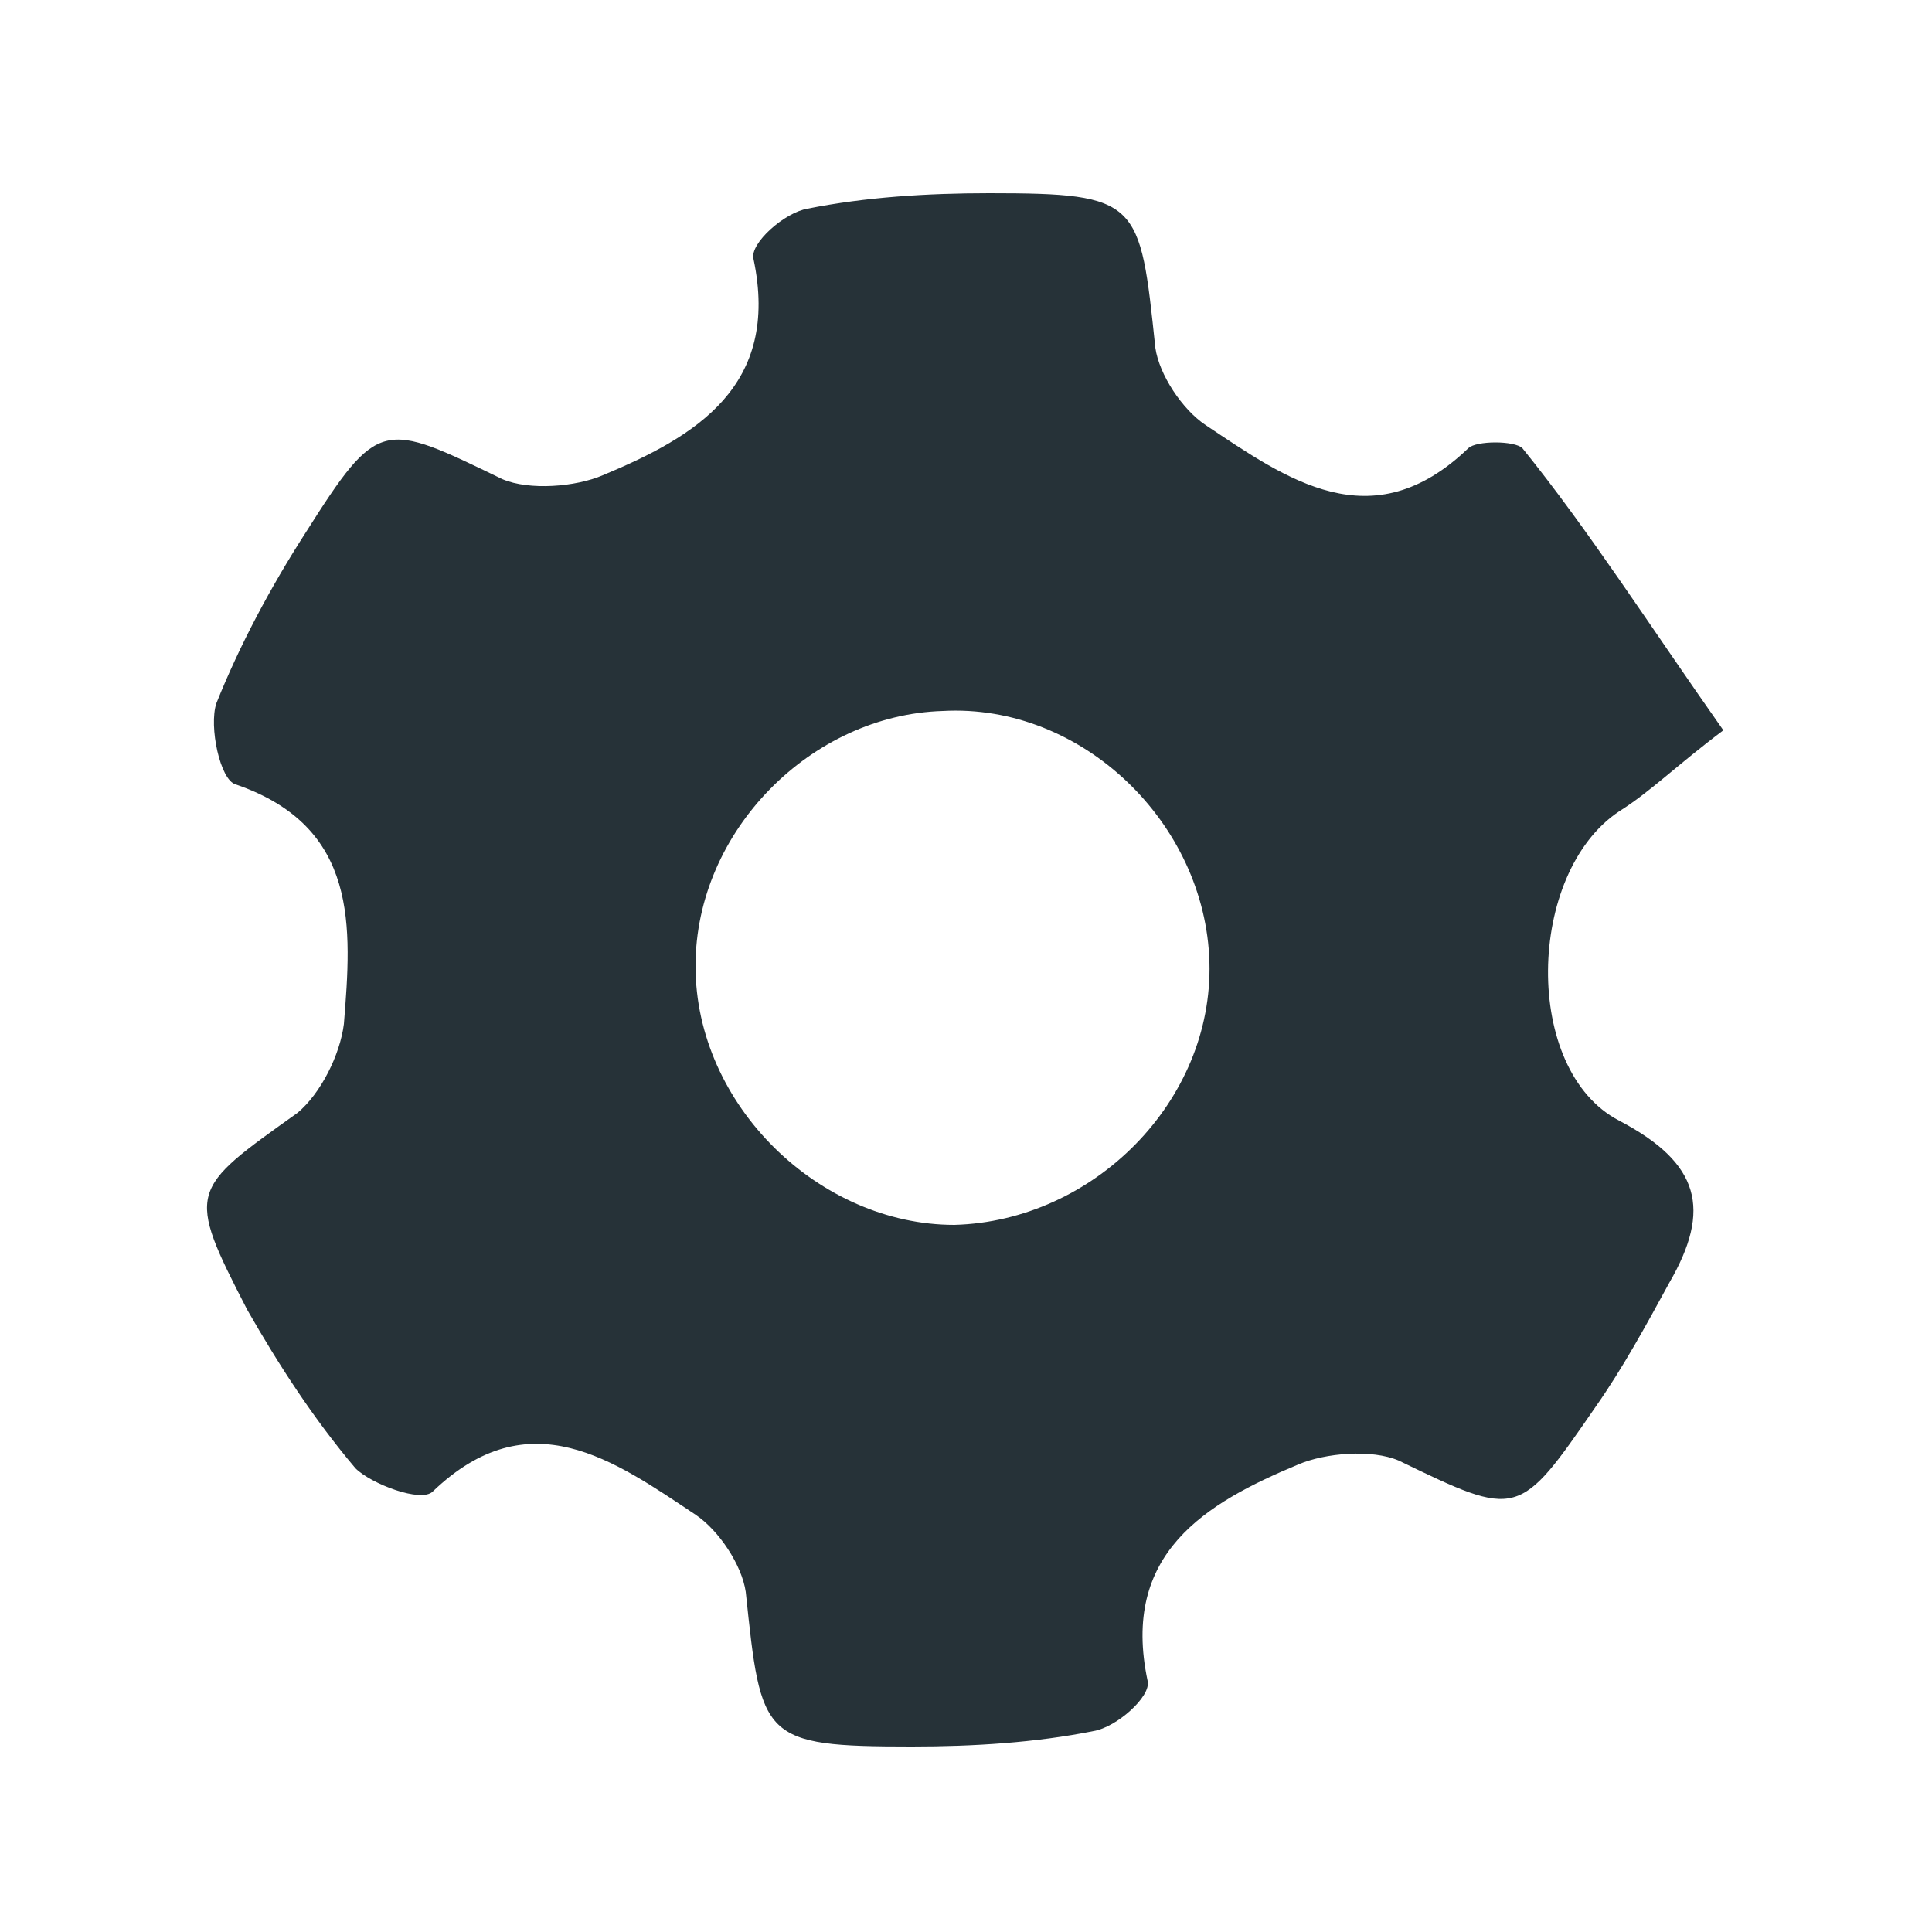
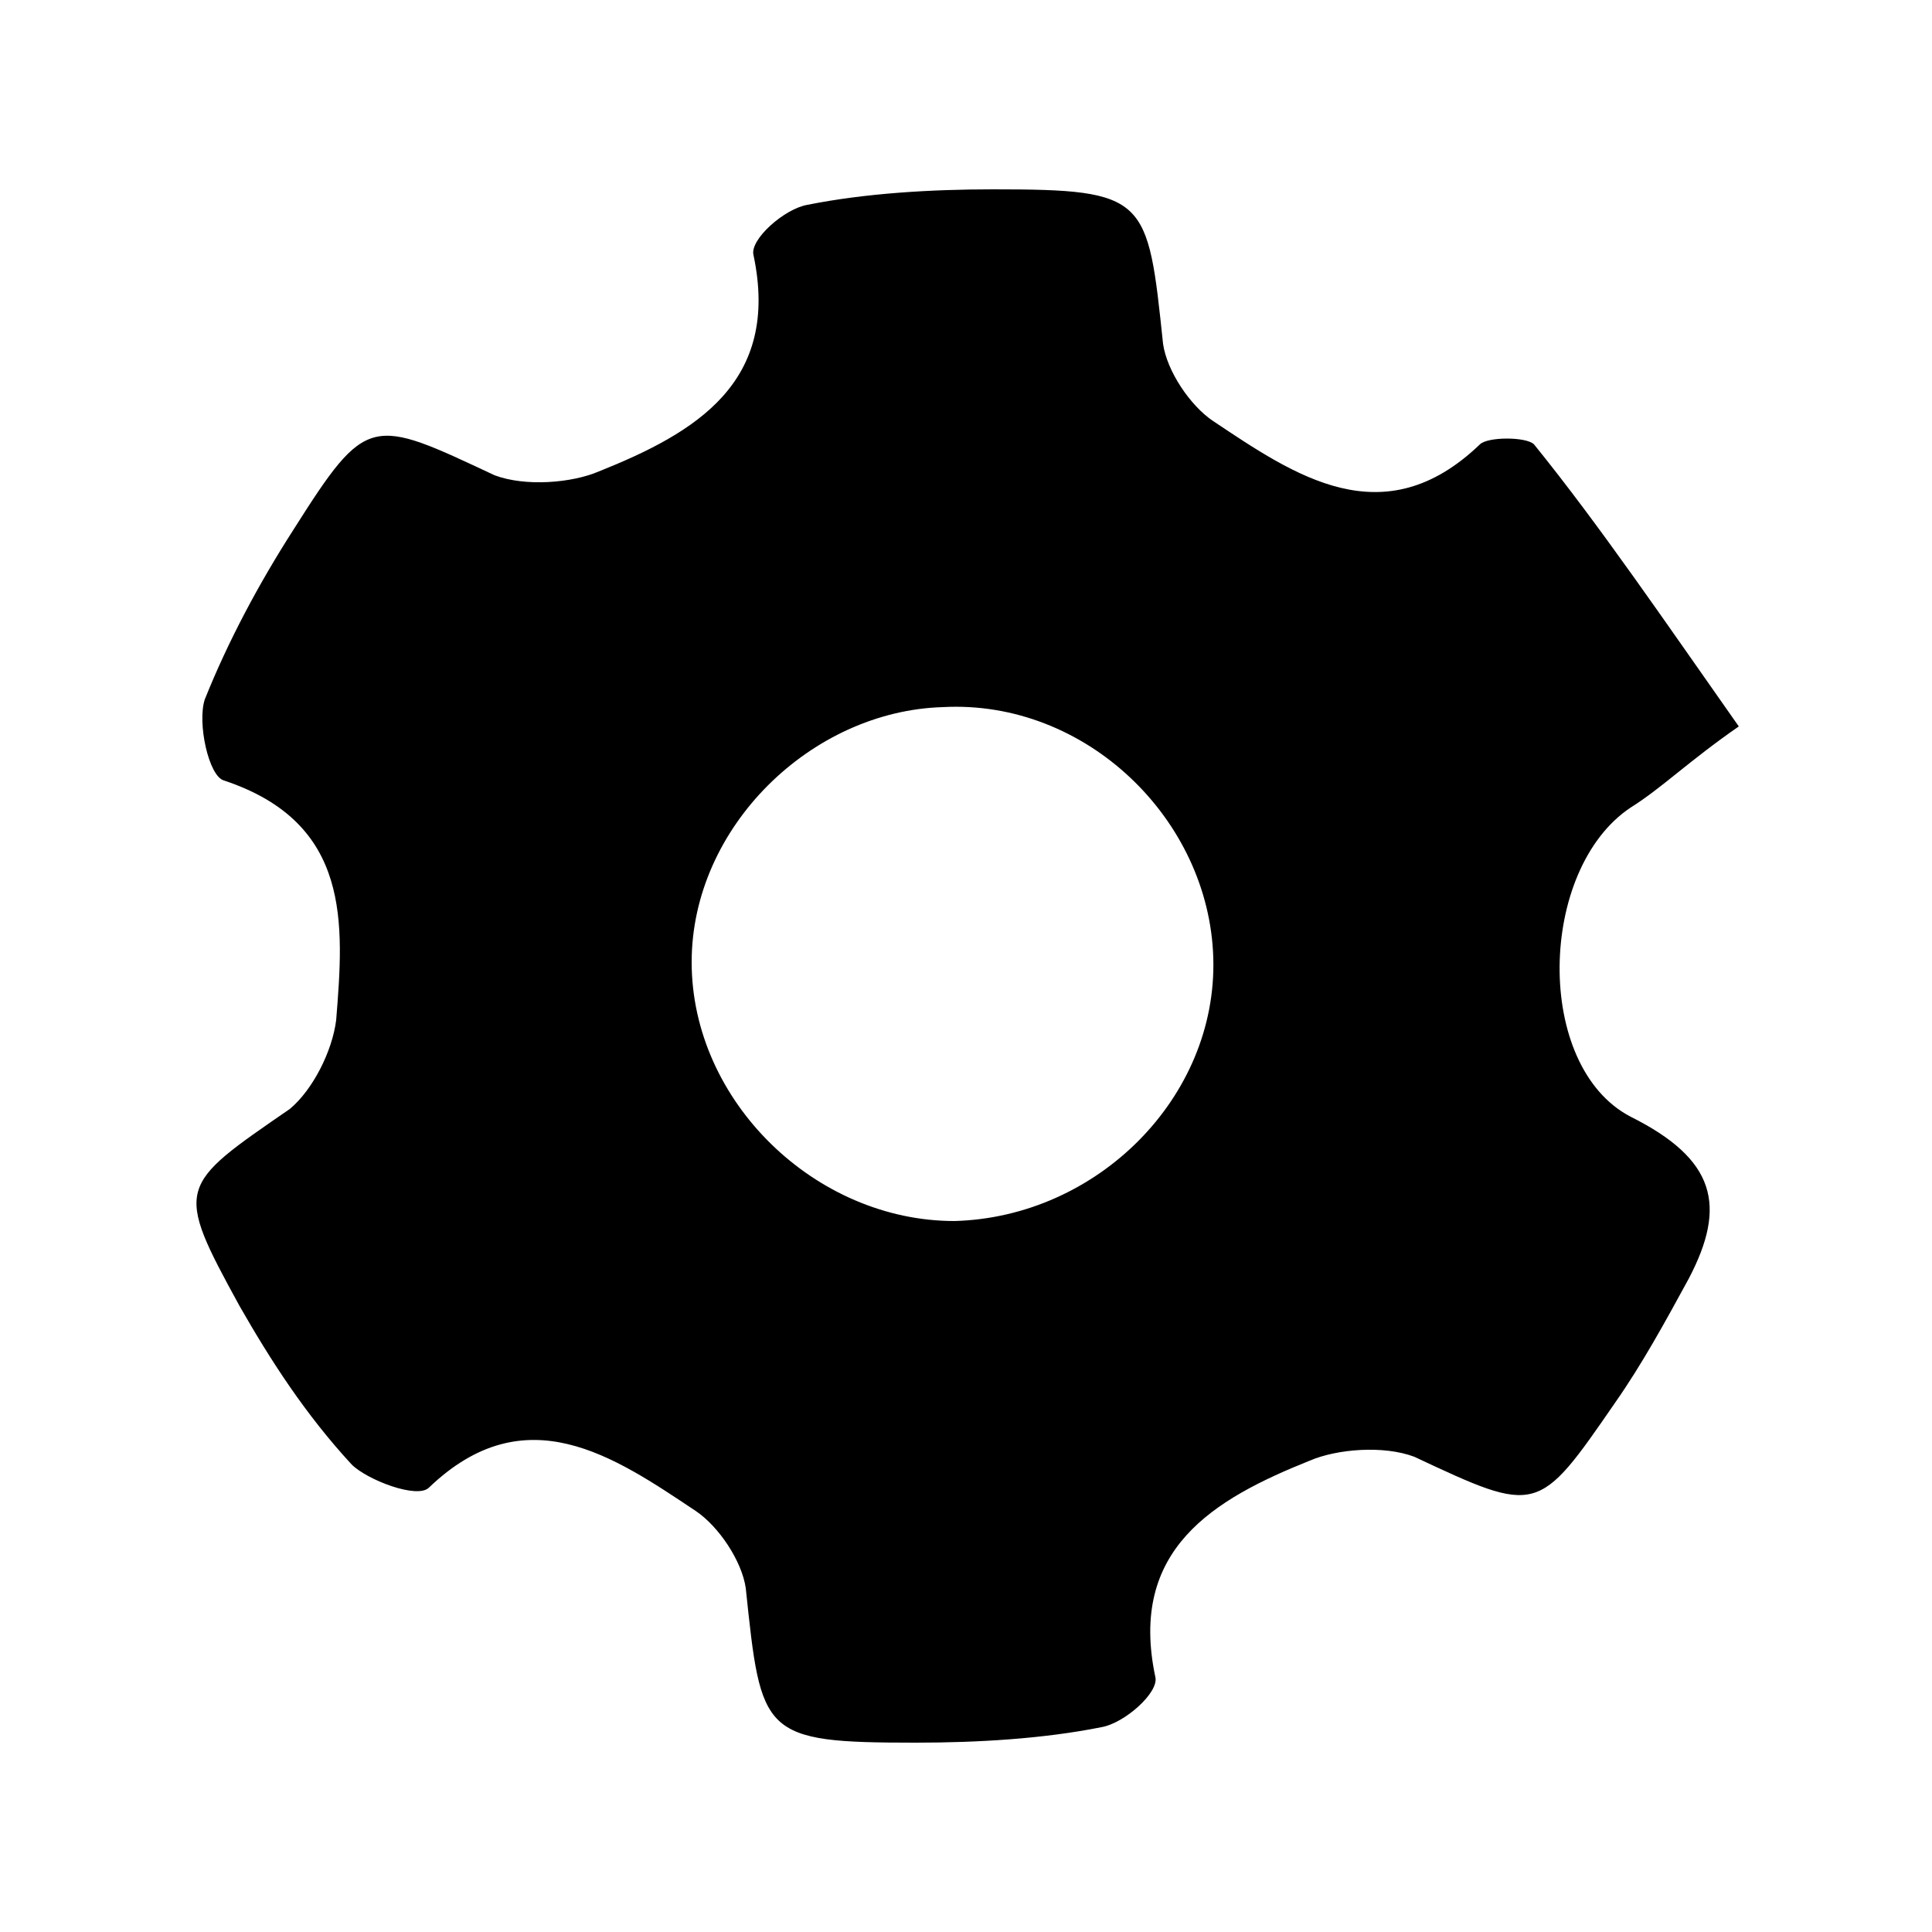
<svg xmlns="http://www.w3.org/2000/svg" version="1.1" id="Layer_1" x="0px" y="0px" viewBox="0 0 50 50" style="enable-background:new 0 0 50 50;" xml:space="preserve">
-   <style type="text/css">
- 	.st0{fill:#263238;}
- </style>
-   <path class="st0" d="M44.6,18.9c-1.2,0.9-1.9,1.6-2.7,2.1c-2.4,1.6-2.5,6.7,0,8c2.1,1.1,2.4,2.3,1.3,4.2c-0.6,1.1-1.2,2.2-1.9,3.2  c-2,2.9-2,2.9-5.1,1.4c-0.7-0.3-1.9-0.2-2.6,0.1c-2.4,1-4.6,2.3-3.9,5.6c0.1,0.4-0.8,1.2-1.4,1.3c-1.5,0.3-3.1,0.4-4.7,0.4  c-3.9,0-3.9-0.2-4.3-4c-0.1-0.7-0.7-1.6-1.3-2c-2.1-1.4-4.3-3-6.8-0.6c-0.3,0.3-1.6-0.2-2-0.6c-1.1-1.3-2-2.7-2.8-4.1  c-1.6-3.1-1.5-3.1,1.3-5.1c0.6-0.5,1.1-1.5,1.2-2.3c0.2-2.5,0.4-5.1-2.8-6.2c-0.4-0.1-0.7-1.5-0.5-2.1c0.6-1.5,1.4-3,2.3-4.4  c1.9-3,2-2.9,5.1-1.4c0.7,0.3,1.9,0.2,2.6-0.1c2.4-1,4.6-2.3,3.9-5.6c-0.1-0.4,0.8-1.2,1.4-1.3C22.4,5.1,24,5,25.6,5  c3.9,0,3.9,0.2,4.3,4c0.1,0.7,0.7,1.6,1.3,2c2.1,1.4,4.3,3,6.8,0.6c0.2-0.2,1.2-0.2,1.4,0C41.1,13.7,42.7,16.2,44.6,18.9z   M31.3,24.9c-0.1-3.6-3.3-6.7-6.9-6.5C21,18.5,18,21.5,18,25c0,3.6,3.2,6.7,6.7,6.7C28.3,31.6,31.4,28.5,31.3,24.9z" />
+   <path id="setting" d="M42.2,28.9c-2.5-1.3-2.4-6.4,0-8c0.8-0.5,1.5-1.2,2.8-2.1c-1.9-2.7-3.6-5.2-5.3-7.3c-0.2-0.2-1.2-0.2-1.4,0  c-2.5,2.4-4.8,0.8-6.9-0.6c-0.6-0.4-1.2-1.3-1.3-2c-0.4-3.8-0.4-4-4.4-4c-1.6,0-3.3,0.1-4.8,0.4c-0.6,0.1-1.5,0.9-1.4,1.3  c0.7,3.3-1.5,4.6-4,5.6c-0.7,0.3-1.9,0.4-2.7,0.1c-3.2-1.5-3.3-1.6-5.2,1.4c-0.9,1.4-1.7,2.9-2.3,4.4c-0.2,0.6,0.1,2,0.5,2.1  c3.3,1.1,3.1,3.7,2.9,6.2c-0.1,0.8-0.6,1.8-1.2,2.3c-2.9,2-3,2-1.3,5.1c0.8,1.4,1.7,2.8,2.9,4.1c0.4,0.4,1.7,0.9,2,0.6  c2.5-2.4,4.8-0.8,6.9,0.6c0.6,0.4,1.2,1.3,1.3,2c0.4,3.8,0.4,4,4.4,4c1.6,0,3.3-0.1,4.8-0.4c0.6-0.1,1.5-0.9,1.4-1.3  c-0.7-3.3,1.5-4.6,4-5.6c0.7-0.3,1.9-0.4,2.7-0.1c3.2,1.5,3.2,1.5,5.2-1.4c0.7-1,1.3-2.1,1.9-3.2C44.7,31.2,44.4,30,42.2,28.9z   M24.7,31.6c-3.6,0-6.8-3.1-6.8-6.7c0-3.5,3.1-6.5,6.5-6.6c3.7-0.2,6.9,2.9,7,6.5C31.5,28.4,28.4,31.5,24.7,31.6z" />
</svg>
